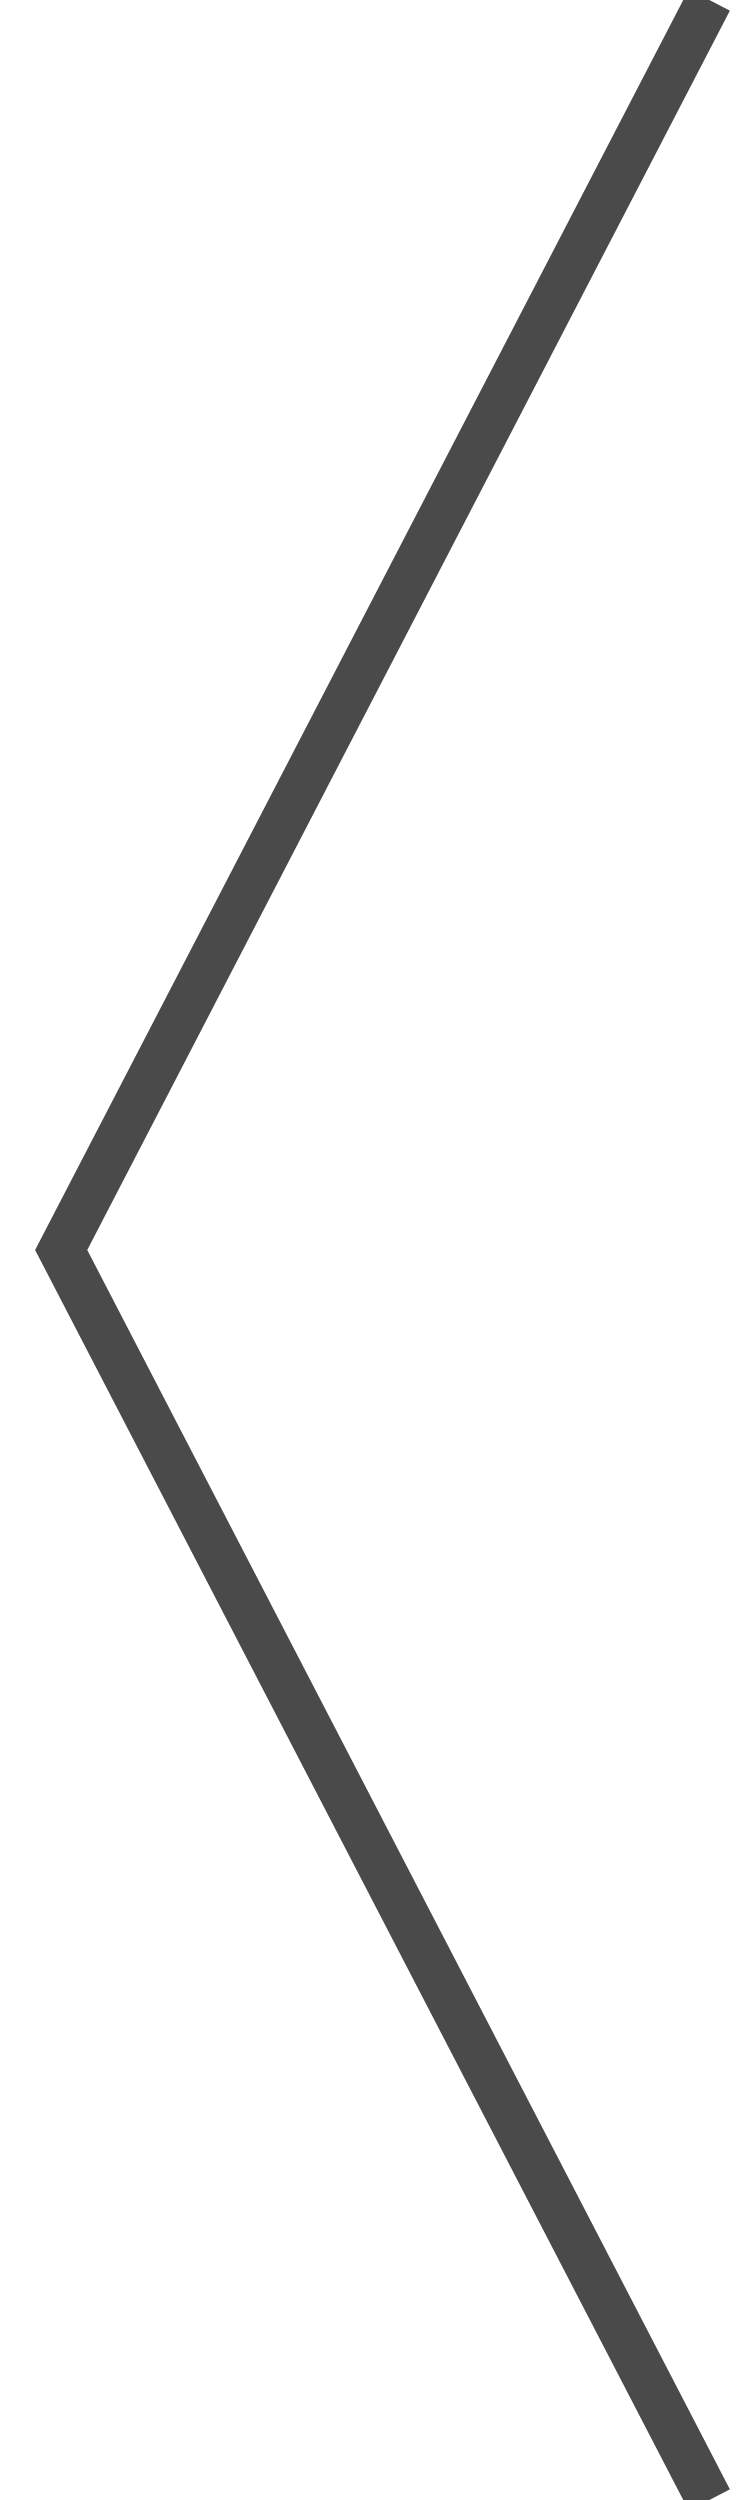
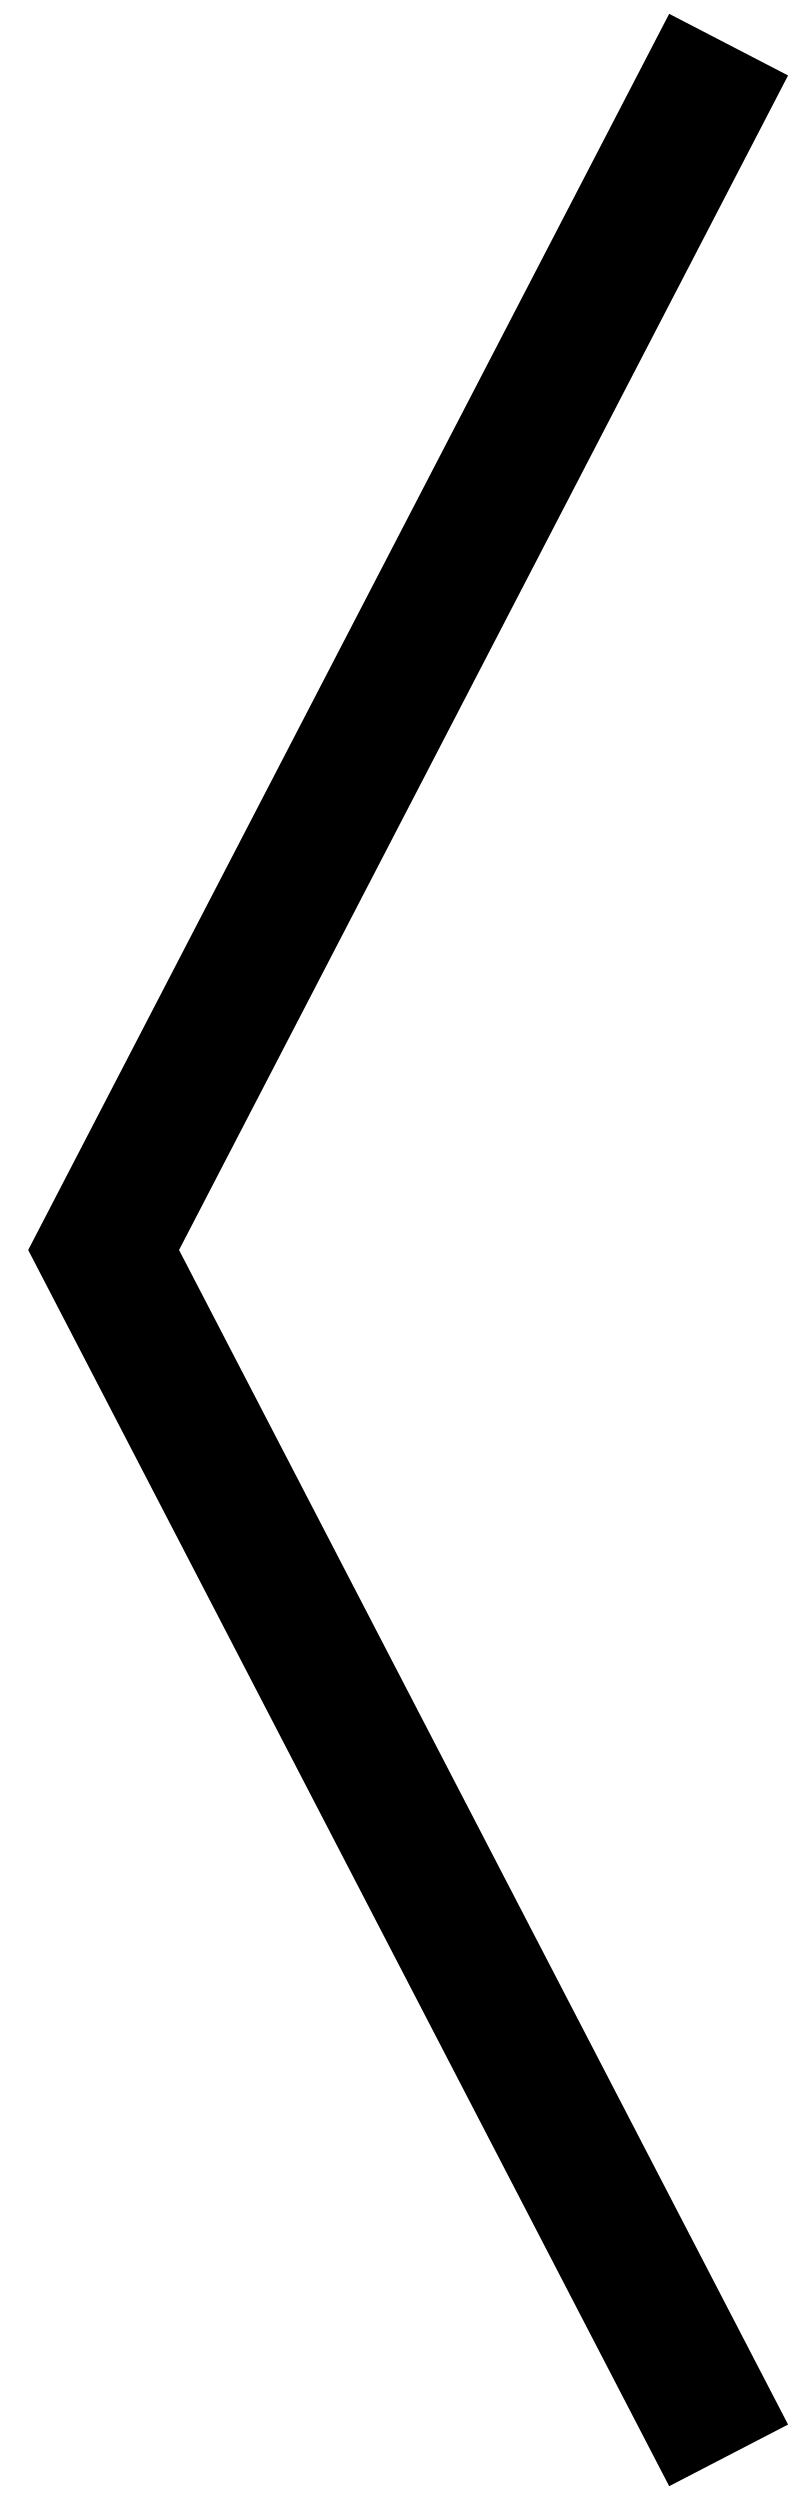
- <svg xmlns="http://www.w3.org/2000/svg" width="16px" height="54px" viewBox="0 0 16 54" version="1.1">
-   <g id="Page-2" stroke="none" stroke-width="1" fill="none" fill-rule="evenodd">
-     <g id="Projects" transform="translate(-63, -959)" stroke="#4A4A4A">
-       <g id="Preview" transform="translate(0, 559)">
-         <g id="Flechas-negras" transform="translate(64.32151, 400)">
-           <polyline id="Flecha-1" transform="translate(7, 27) scale(-1, 1) translate(-7, -27) " points="0 0 14 27 0 54" />
-         </g>
-       </g>
+ <svg xmlns="http://www.w3.org/2000/svg" width="18px" height="56px" viewBox="0 0 18 56" version="1.1">
+   <g id="Page-1" stroke="none" stroke-width="1" fill="none" fill-rule="evenodd">
+     <g id="izquierda" transform="translate(2, 1)" stroke="#000000" stroke-width="3">
+       <polyline id="Flecha-1" transform="translate(7.321508, 27) scale(-1, 1) translate(-7.321508, -27) " points="0.322 0 14.322 27 0.322 54" />
    </g>
  </g>
</svg>
